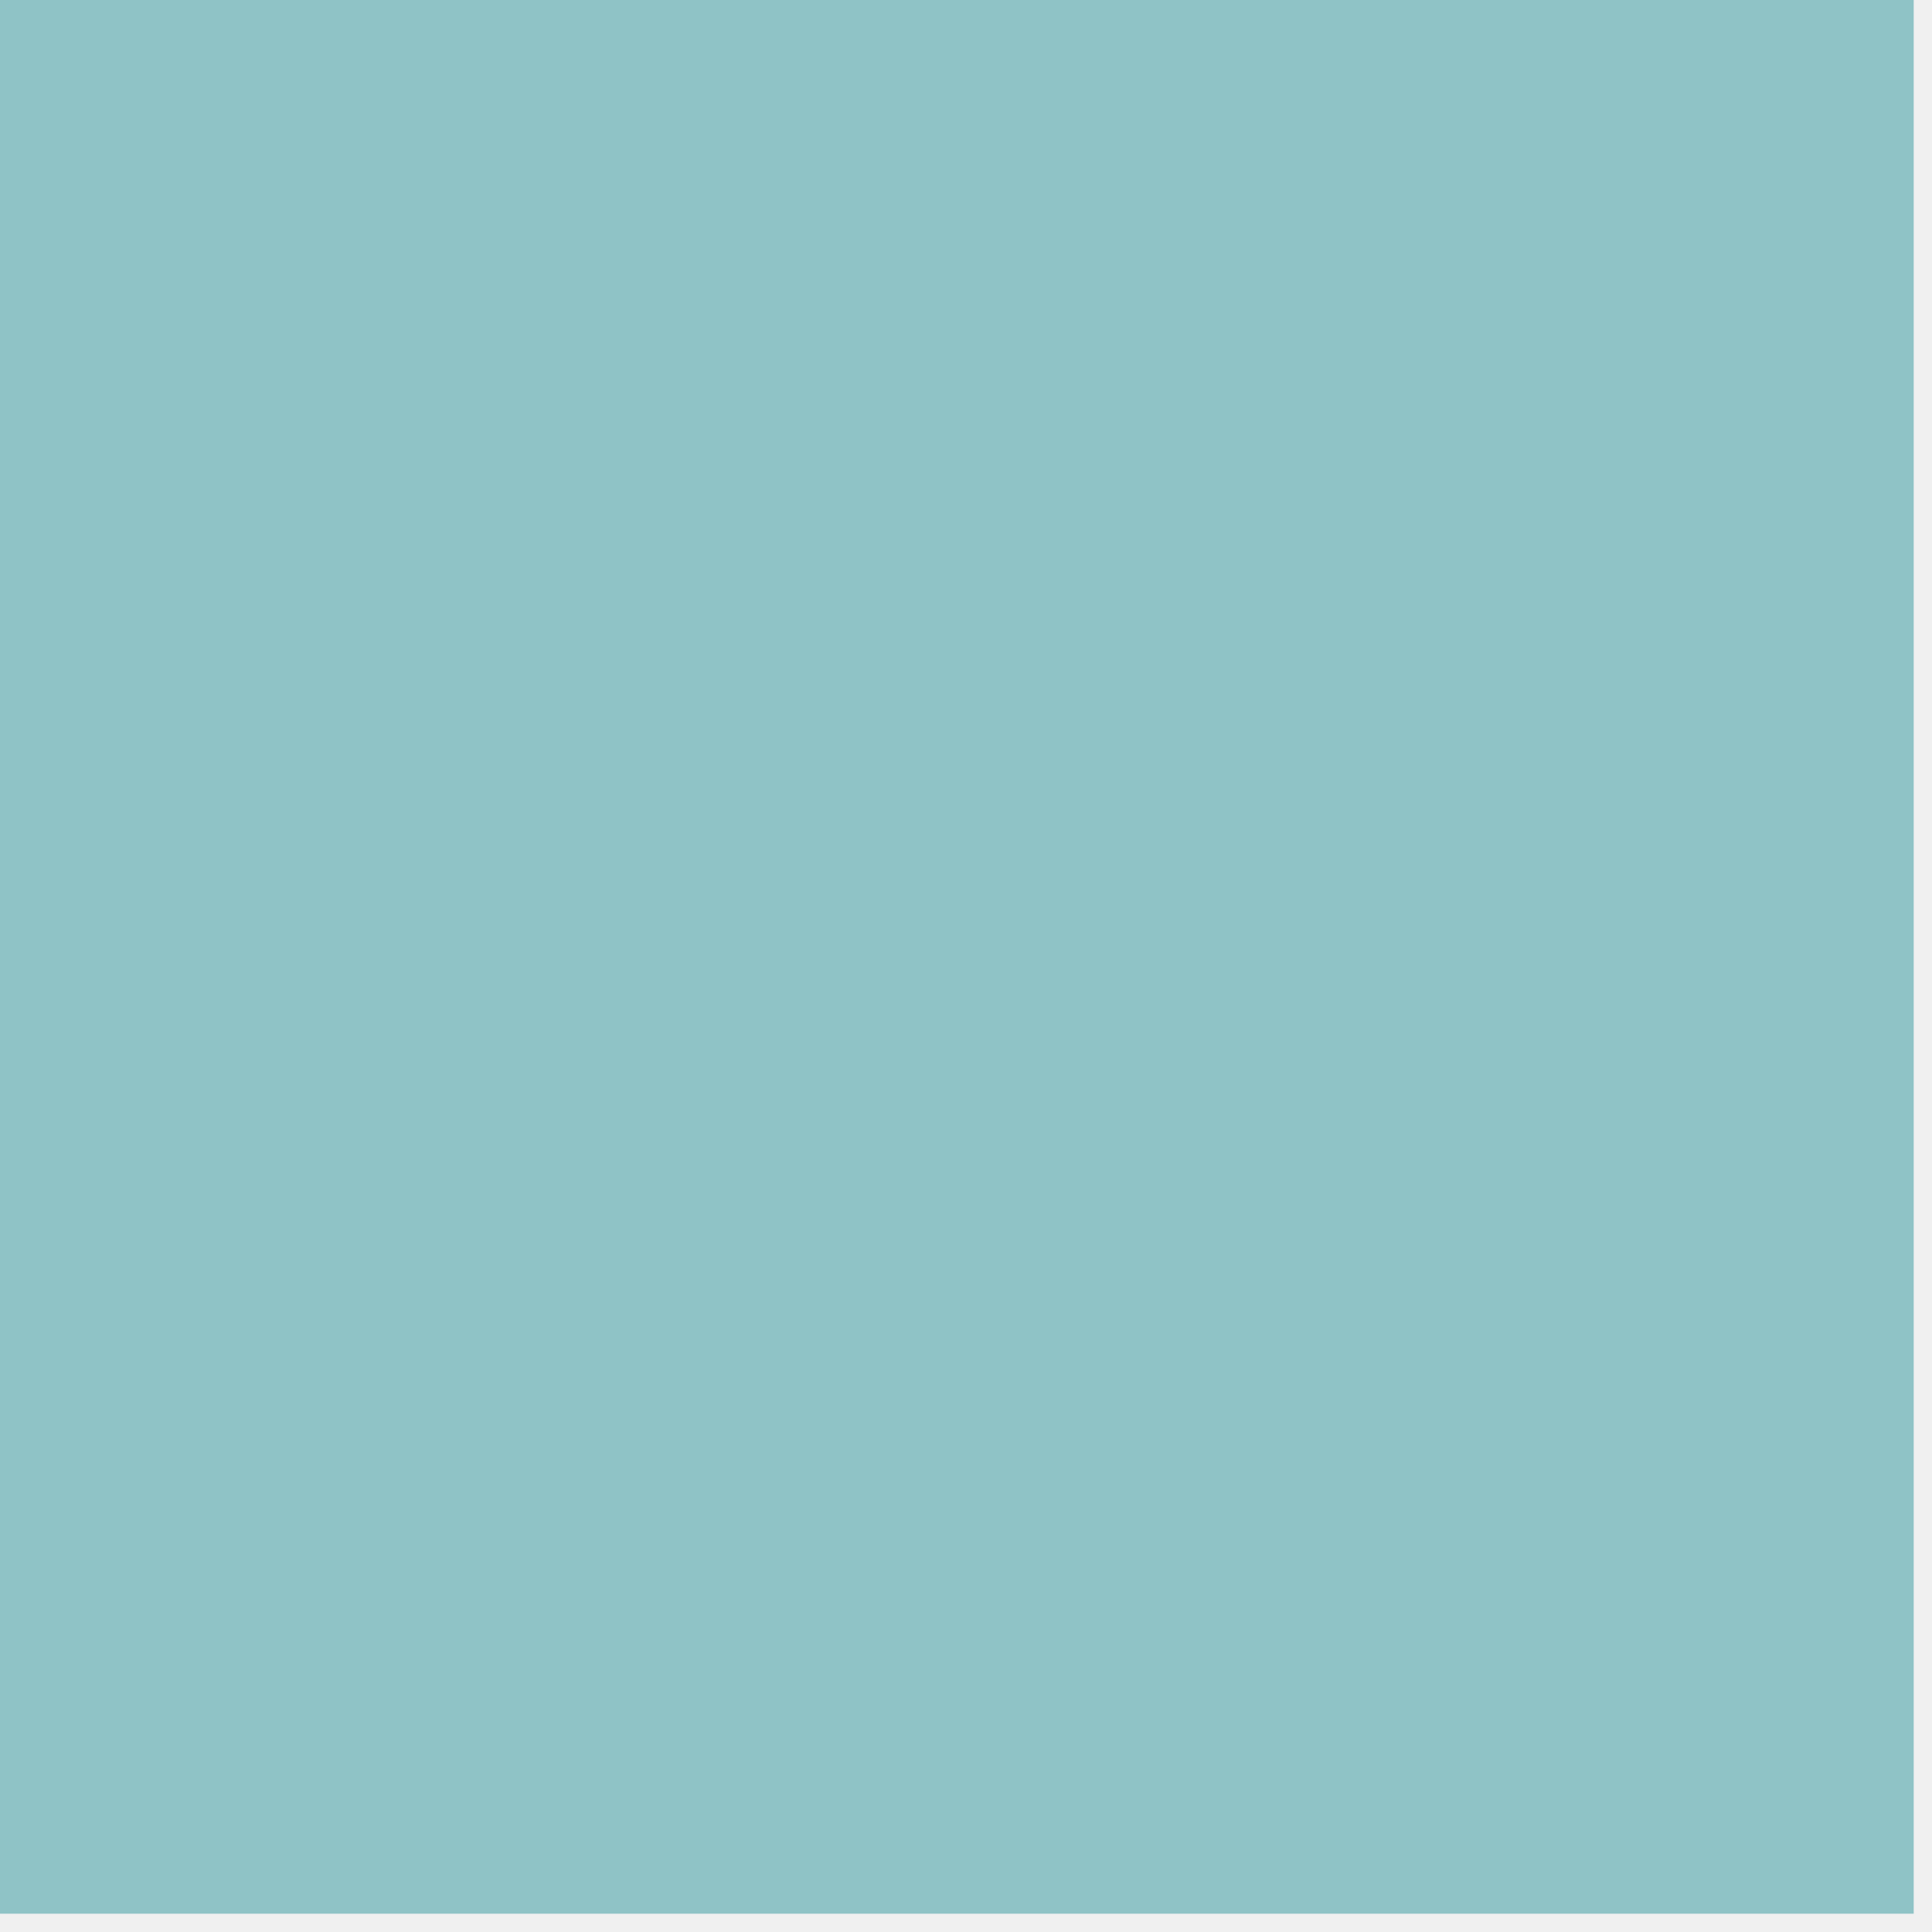
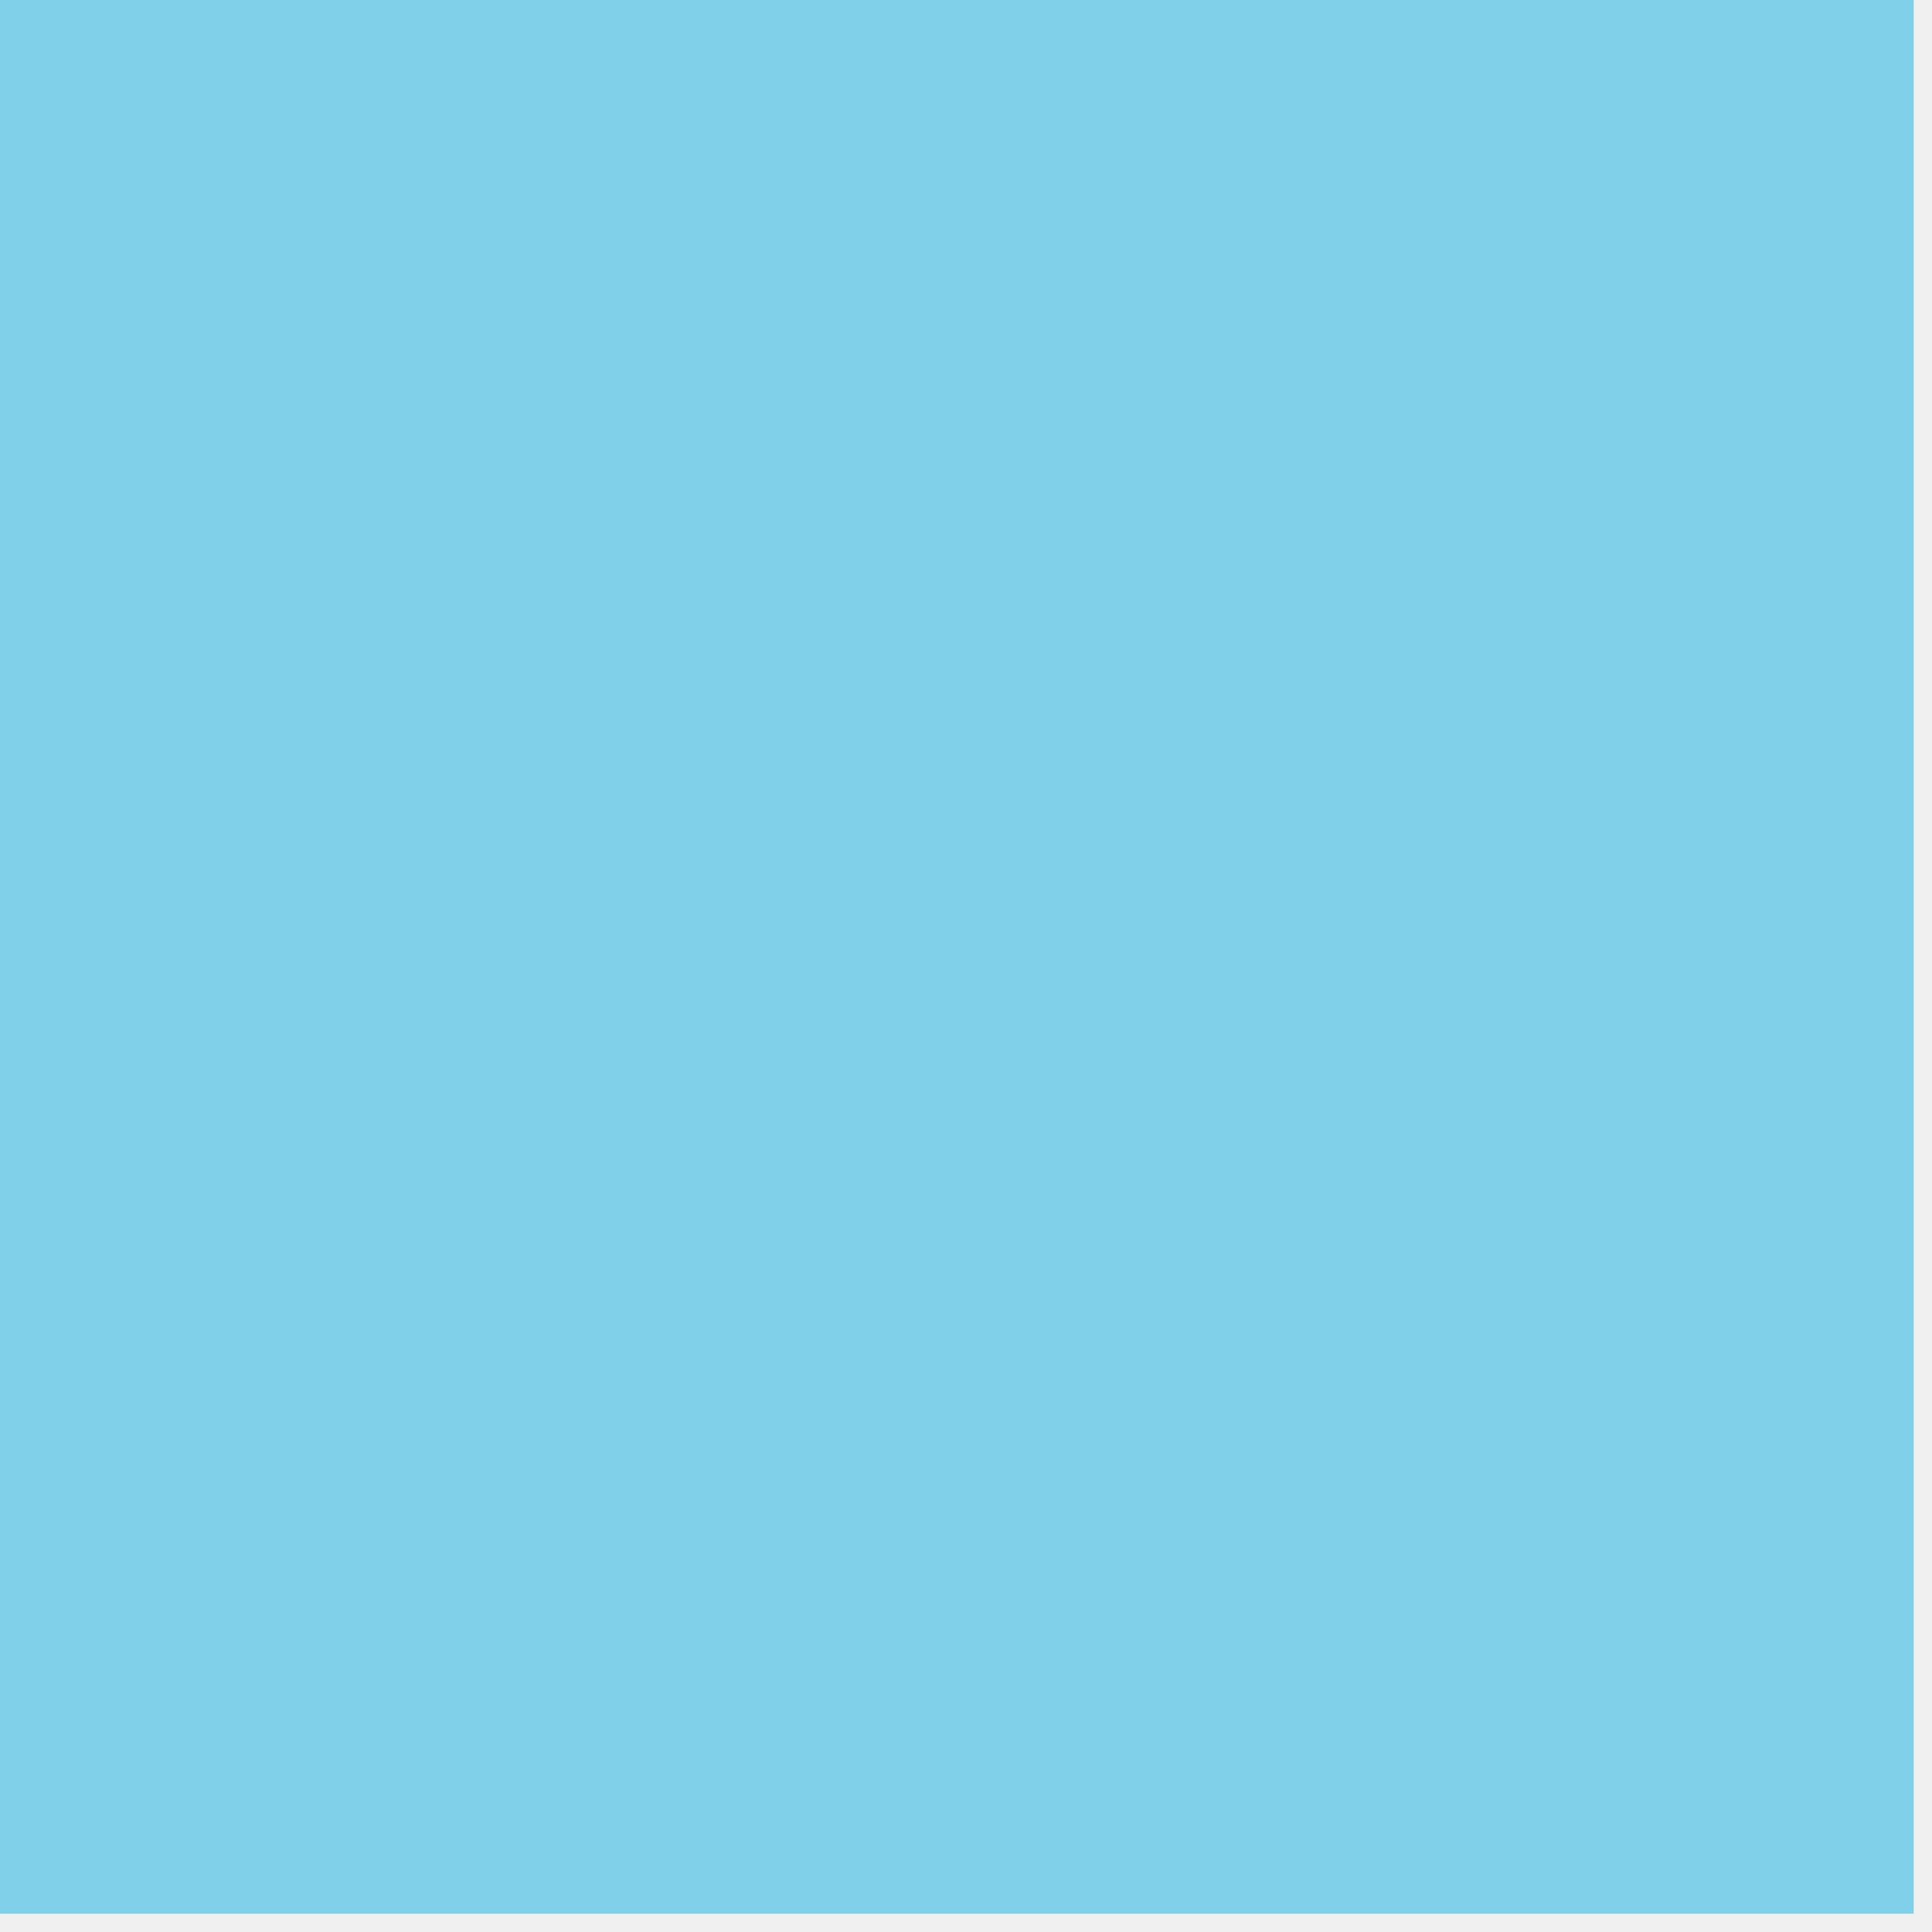
<svg xmlns="http://www.w3.org/2000/svg" width="81" height="81" viewBox="0 0 81 81" fill="none">
  <g clip-path="url(#clip0_6045_553)">
-     <path d="M80.233 0H0V80.233H80.233V0Z" fill="#8FC3C6" />
+     <path d="M80.233 0H0V80.233H80.233V0Z" fill="#7fd0e8" />
  </g>
  <defs>
    <clipPath id="clip0_6045_553">
      <rect width="81" height="81" fill="white" />
    </clipPath>
  </defs>
</svg>
